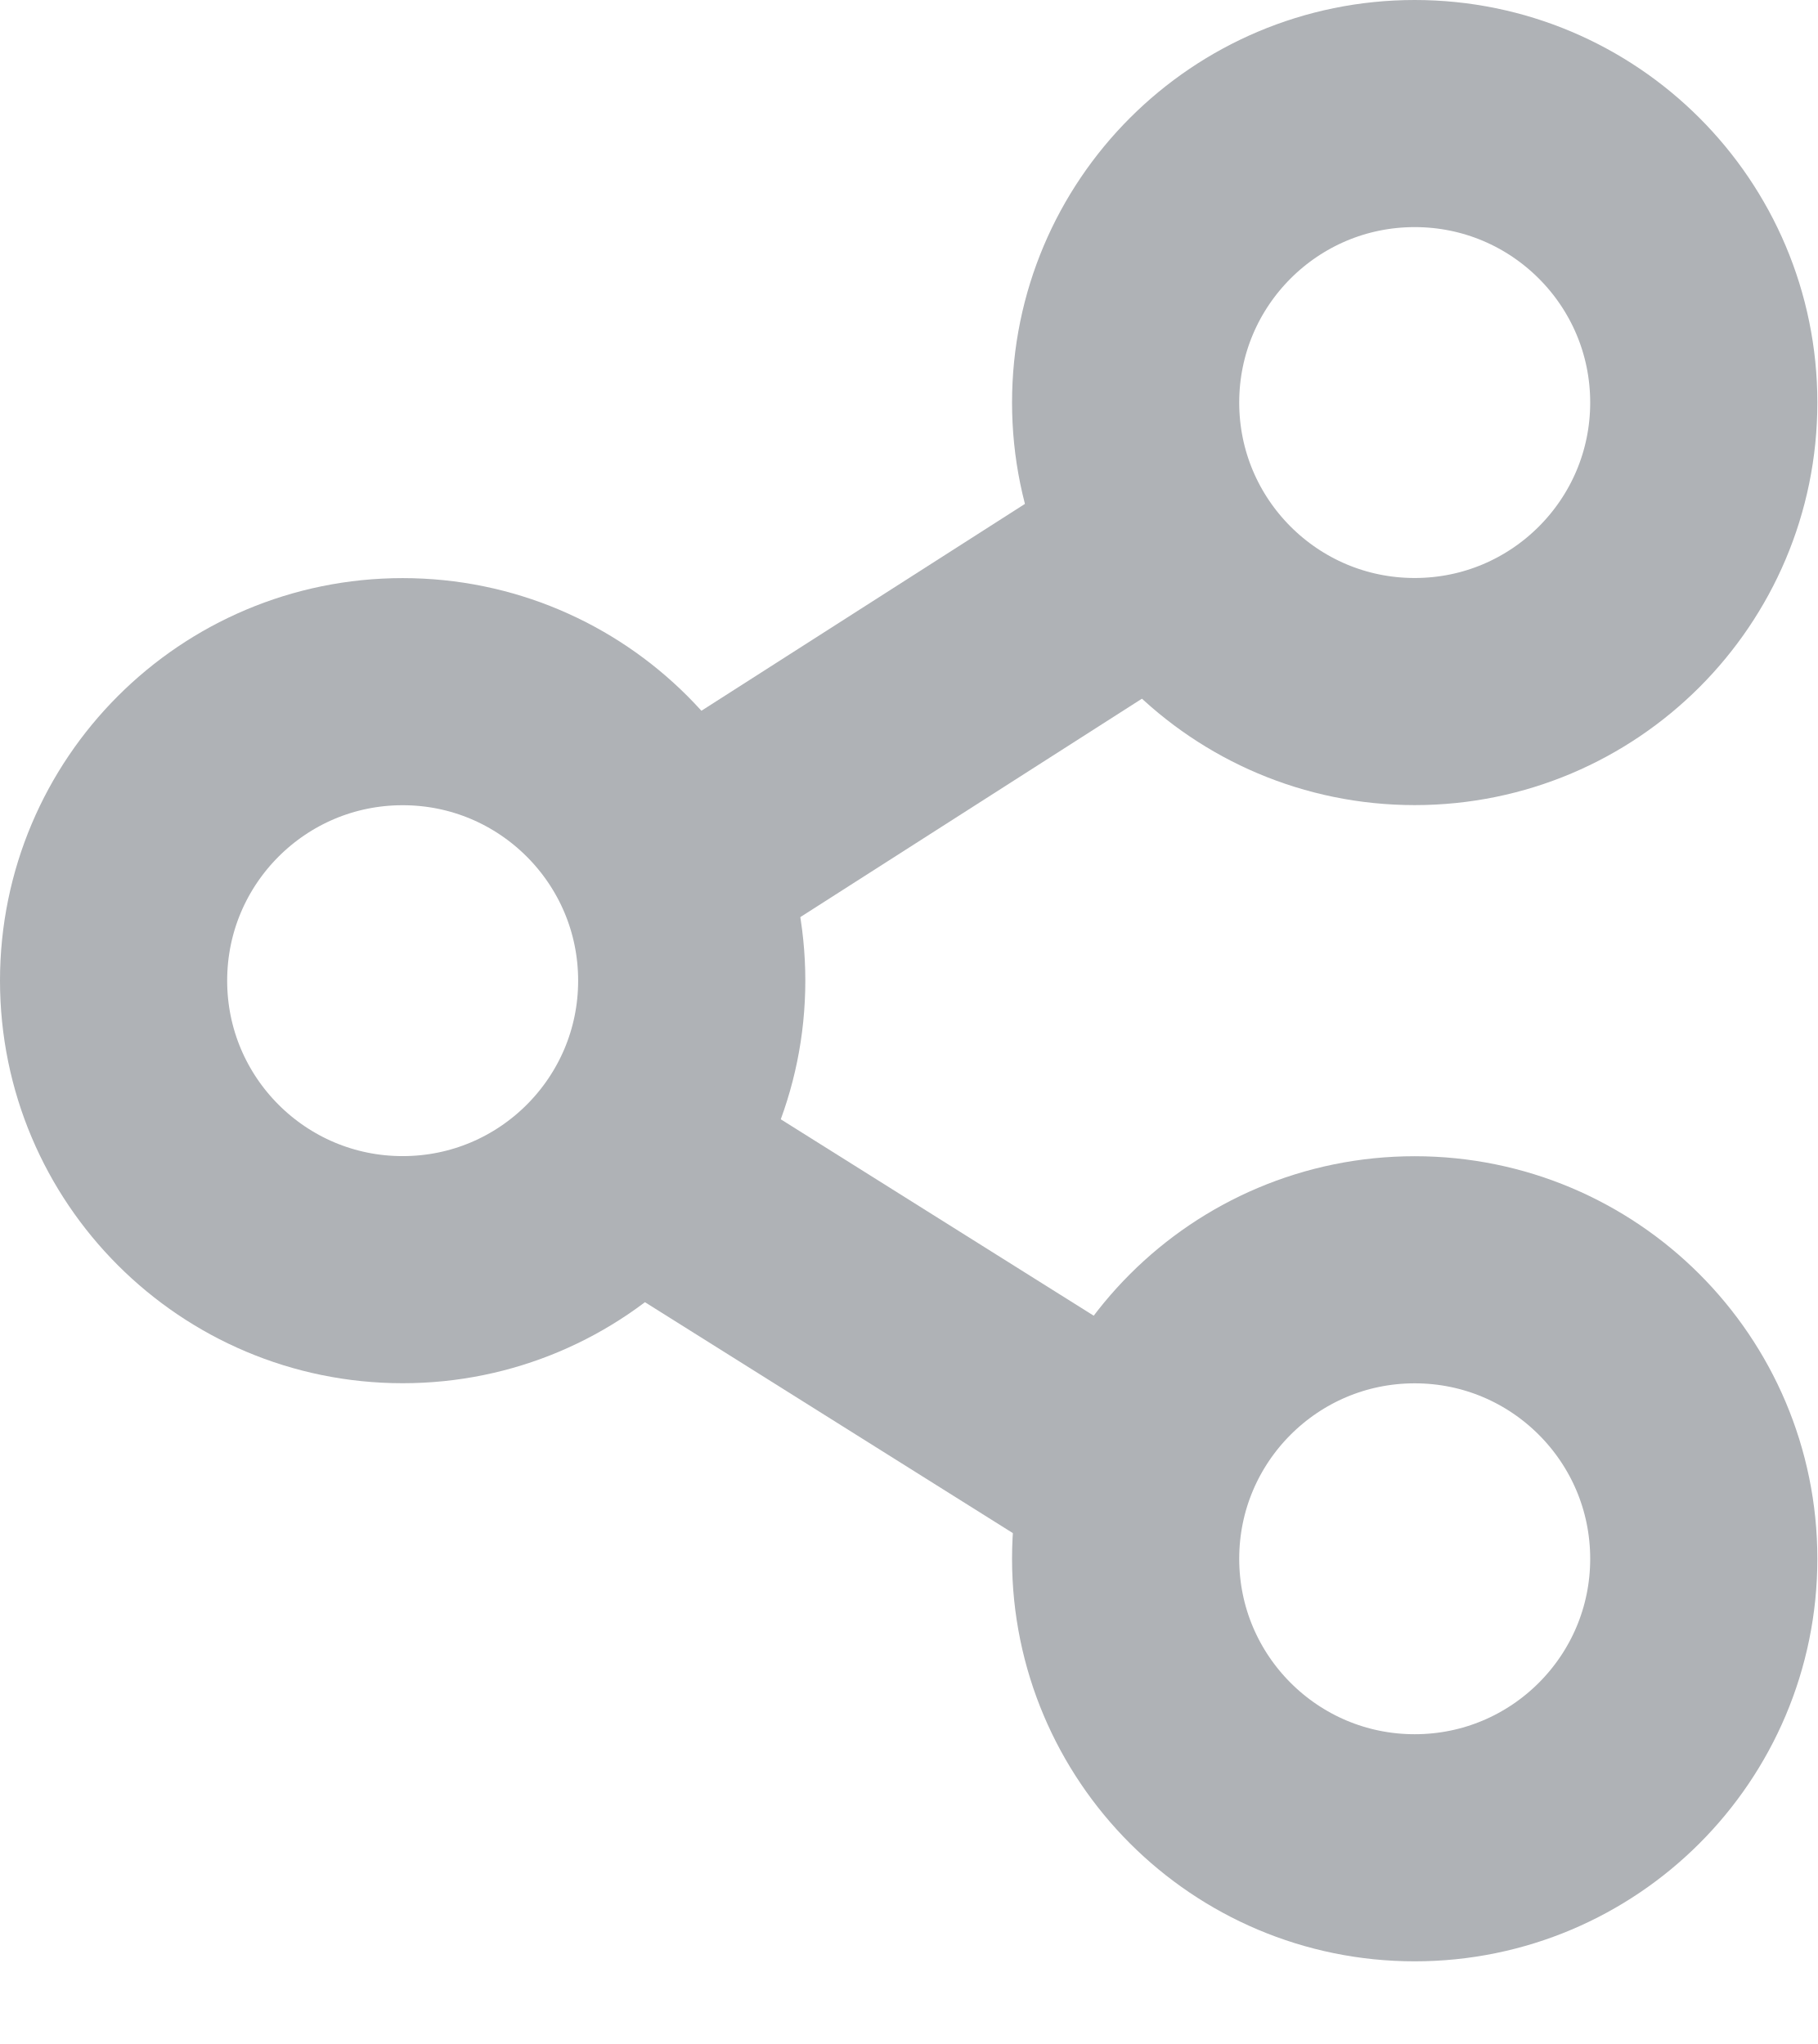
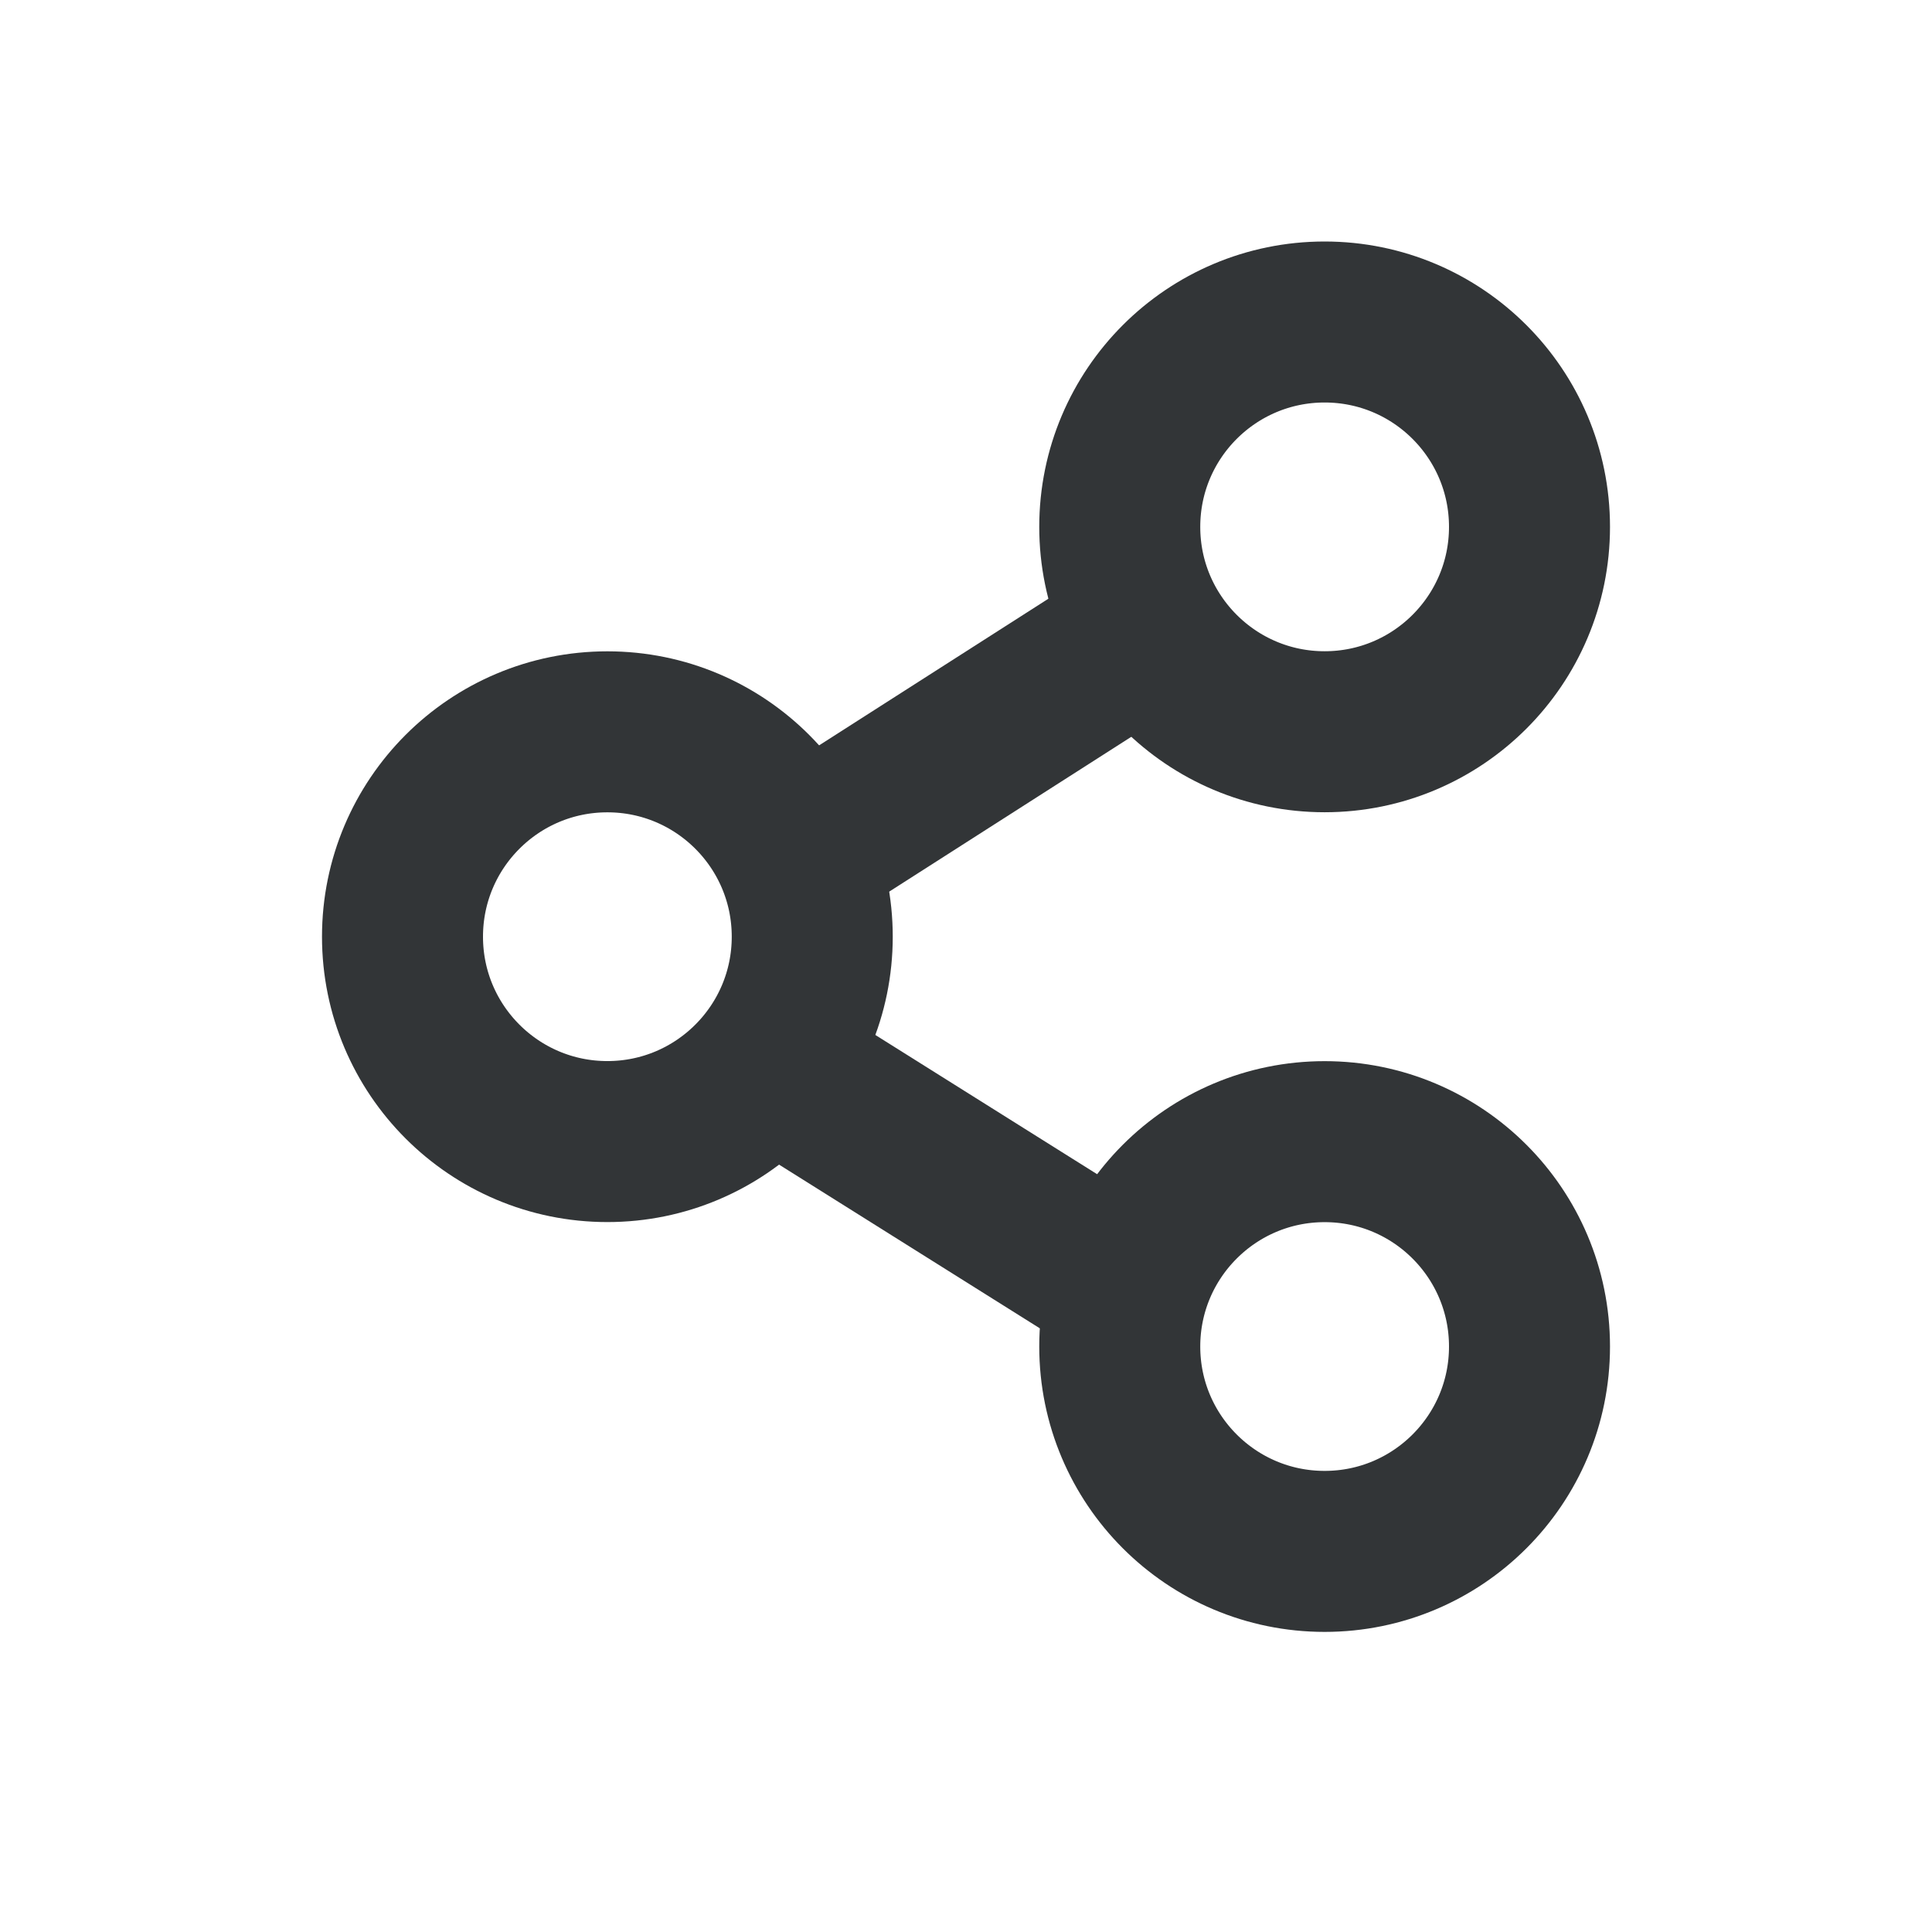
- <svg xmlns="http://www.w3.org/2000/svg" width="16" height="18" viewBox="0 0 16 18" fill="none">
-   <circle cx="3.545" cy="8.636" r="2.545" stroke="#AFB2B6" stroke-width="2" />
-   <circle cx="12.455" cy="3.545" r="2.545" stroke="#AFB2B6" stroke-width="2" />
-   <circle cx="12.455" cy="13.727" r="2.545" stroke="#AFB2B6" stroke-width="2" />
-   <path d="M10 13L6.091 10.546M6.091 7.5L10 5" stroke="#AFB2B6" stroke-width="2" stroke-linecap="round" />
+ <svg xmlns="http://www.w3.org/2000/svg" width="24" height="24" viewBox="0 0 24 24" fill="none">
+   <circle cx="7.545" cy="11.636" r="2.545" stroke="#323537" stroke-width="2" />
+   <circle cx="16.455" cy="6.545" r="2.545" stroke="#323537" stroke-width="2" />
+   <circle cx="16.455" cy="16.727" r="2.545" stroke="#323537" stroke-width="2" />
+   <path d="M14 16L10.091 13.546M10.091 10.5L14 8" stroke="#323537" stroke-width="2" stroke-linecap="round" />
</svg>
